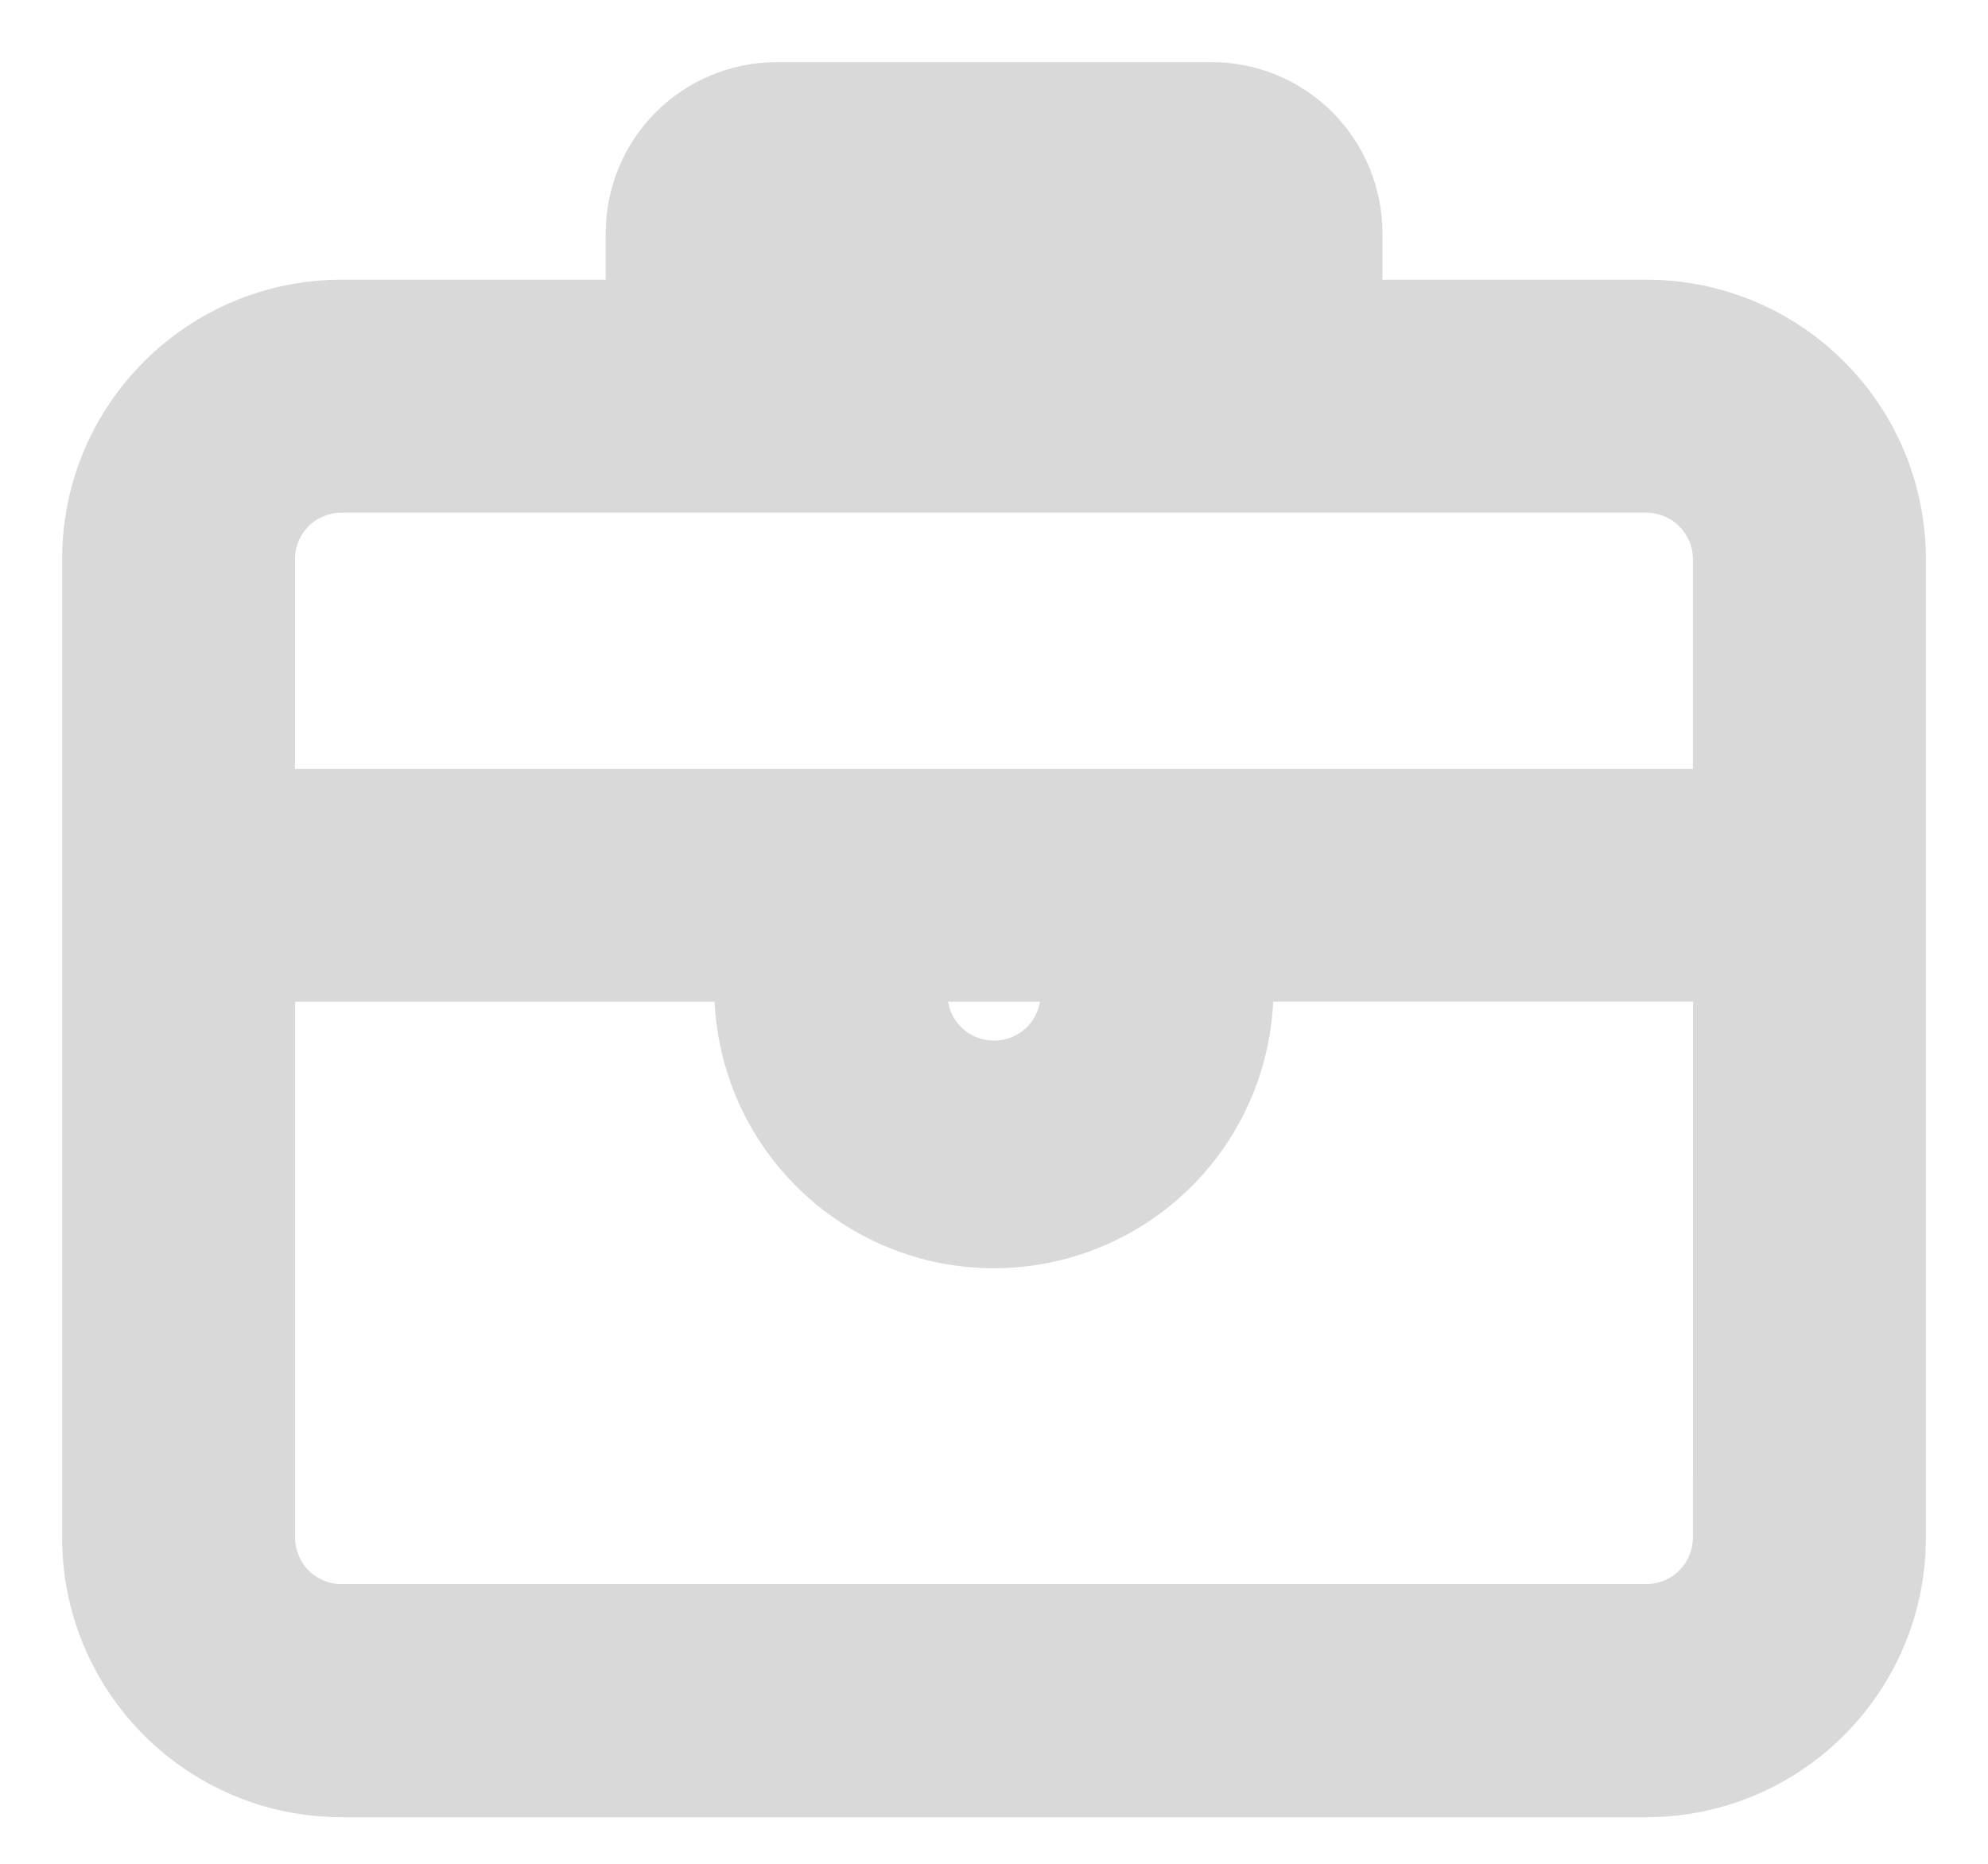
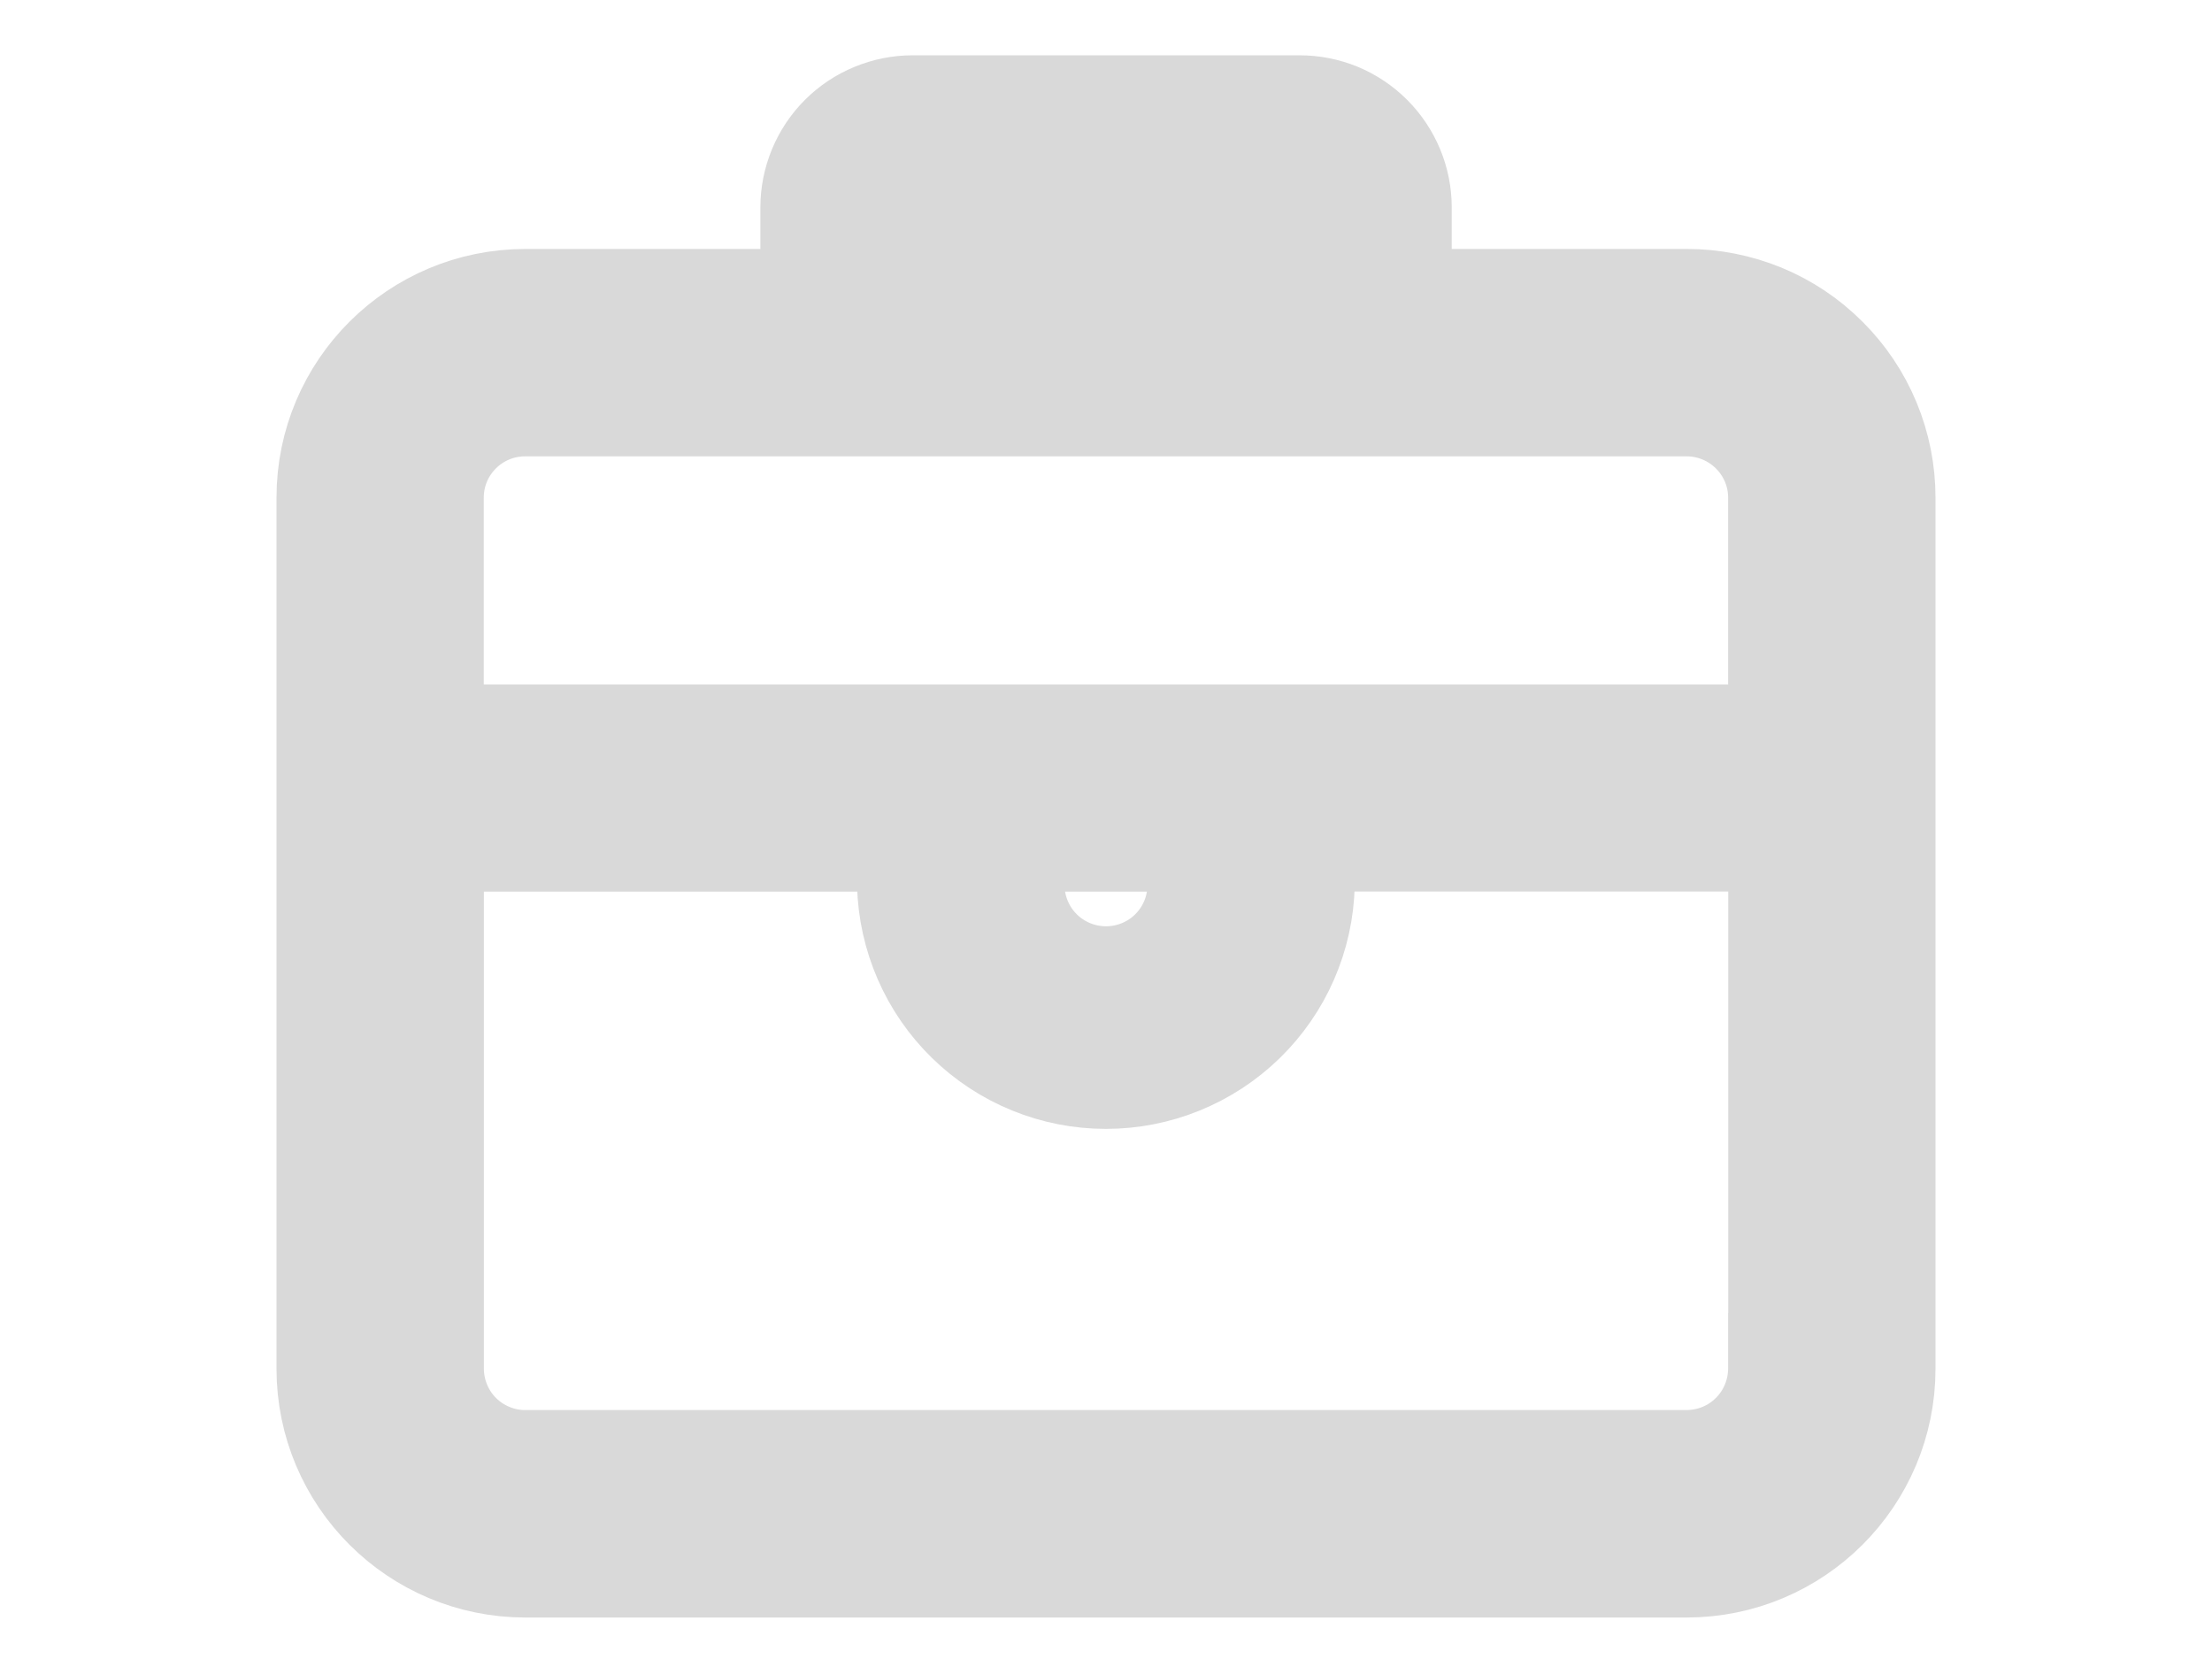
- <svg xmlns="http://www.w3.org/2000/svg" width="16" height="15" viewBox="0 0 16 15" fill="none">
+ <svg xmlns="http://www.w3.org/2000/svg" width="16" height="12" viewBox="0 0 16 15" fill="none">
  <path d="M13.249 2.751H10.626V1.875C10.626 1.76 10.603 1.646 10.559 1.54C10.515 1.434 10.45 1.337 10.369 1.256C10.288 1.175 10.191 1.11 10.085 1.066C9.978 1.022 9.865 1 9.749 1H6.251C6.136 1 6.022 1.023 5.916 1.067C5.809 1.111 5.713 1.175 5.632 1.256C5.55 1.338 5.486 1.434 5.442 1.54C5.398 1.647 5.375 1.76 5.375 1.875V2.751H2.751C1.784 2.751 1 3.533 1 4.5V12.375C1 13.342 1.784 14.125 2.751 14.125H13.249C14.216 14.125 15 13.342 15 12.375V4.5C15 4.27 14.955 4.043 14.867 3.83C14.779 3.618 14.65 3.425 14.487 3.263C14.325 3.1 14.132 2.971 13.919 2.883C13.707 2.796 13.479 2.75 13.249 2.751ZM6.249 2.313C6.249 2.071 6.445 1.875 6.688 1.875H9.312C9.553 1.875 9.749 2.072 9.749 2.313V2.751H6.251V2.313H6.249ZM14.125 12.375C14.124 12.607 14.032 12.83 13.867 12.994C13.703 13.158 13.48 13.249 13.248 13.249H2.751C2.636 13.25 2.522 13.227 2.416 13.183C2.309 13.139 2.213 13.075 2.132 12.994C2.05 12.913 1.986 12.816 1.942 12.71C1.898 12.604 1.875 12.49 1.875 12.375V7.562H6.312C6.272 7.704 6.253 7.852 6.249 7.999C6.261 8.456 6.45 8.89 6.777 9.209C7.104 9.528 7.543 9.707 7.999 9.707C8.456 9.707 8.895 9.528 9.222 9.209C9.549 8.89 9.738 8.456 9.749 7.999C9.747 7.851 9.726 7.704 9.687 7.561H14.126V12.373H14.125V12.375ZM7.125 8C7.125 7.84 7.171 7.692 7.246 7.562H8.754C8.833 7.695 8.875 7.846 8.875 8C8.875 8.232 8.783 8.455 8.619 8.619C8.455 8.783 8.232 8.875 8 8.875C7.768 8.875 7.545 8.783 7.381 8.619C7.217 8.455 7.125 8.232 7.125 8ZM14.125 6.688H1.874V4.5C1.874 4.017 2.265 3.626 2.749 3.626H13.248C13.732 3.626 14.125 4.017 14.125 4.5V6.688Z" fill="#D9D9D9" stroke="#D9D9D9" />
</svg>
